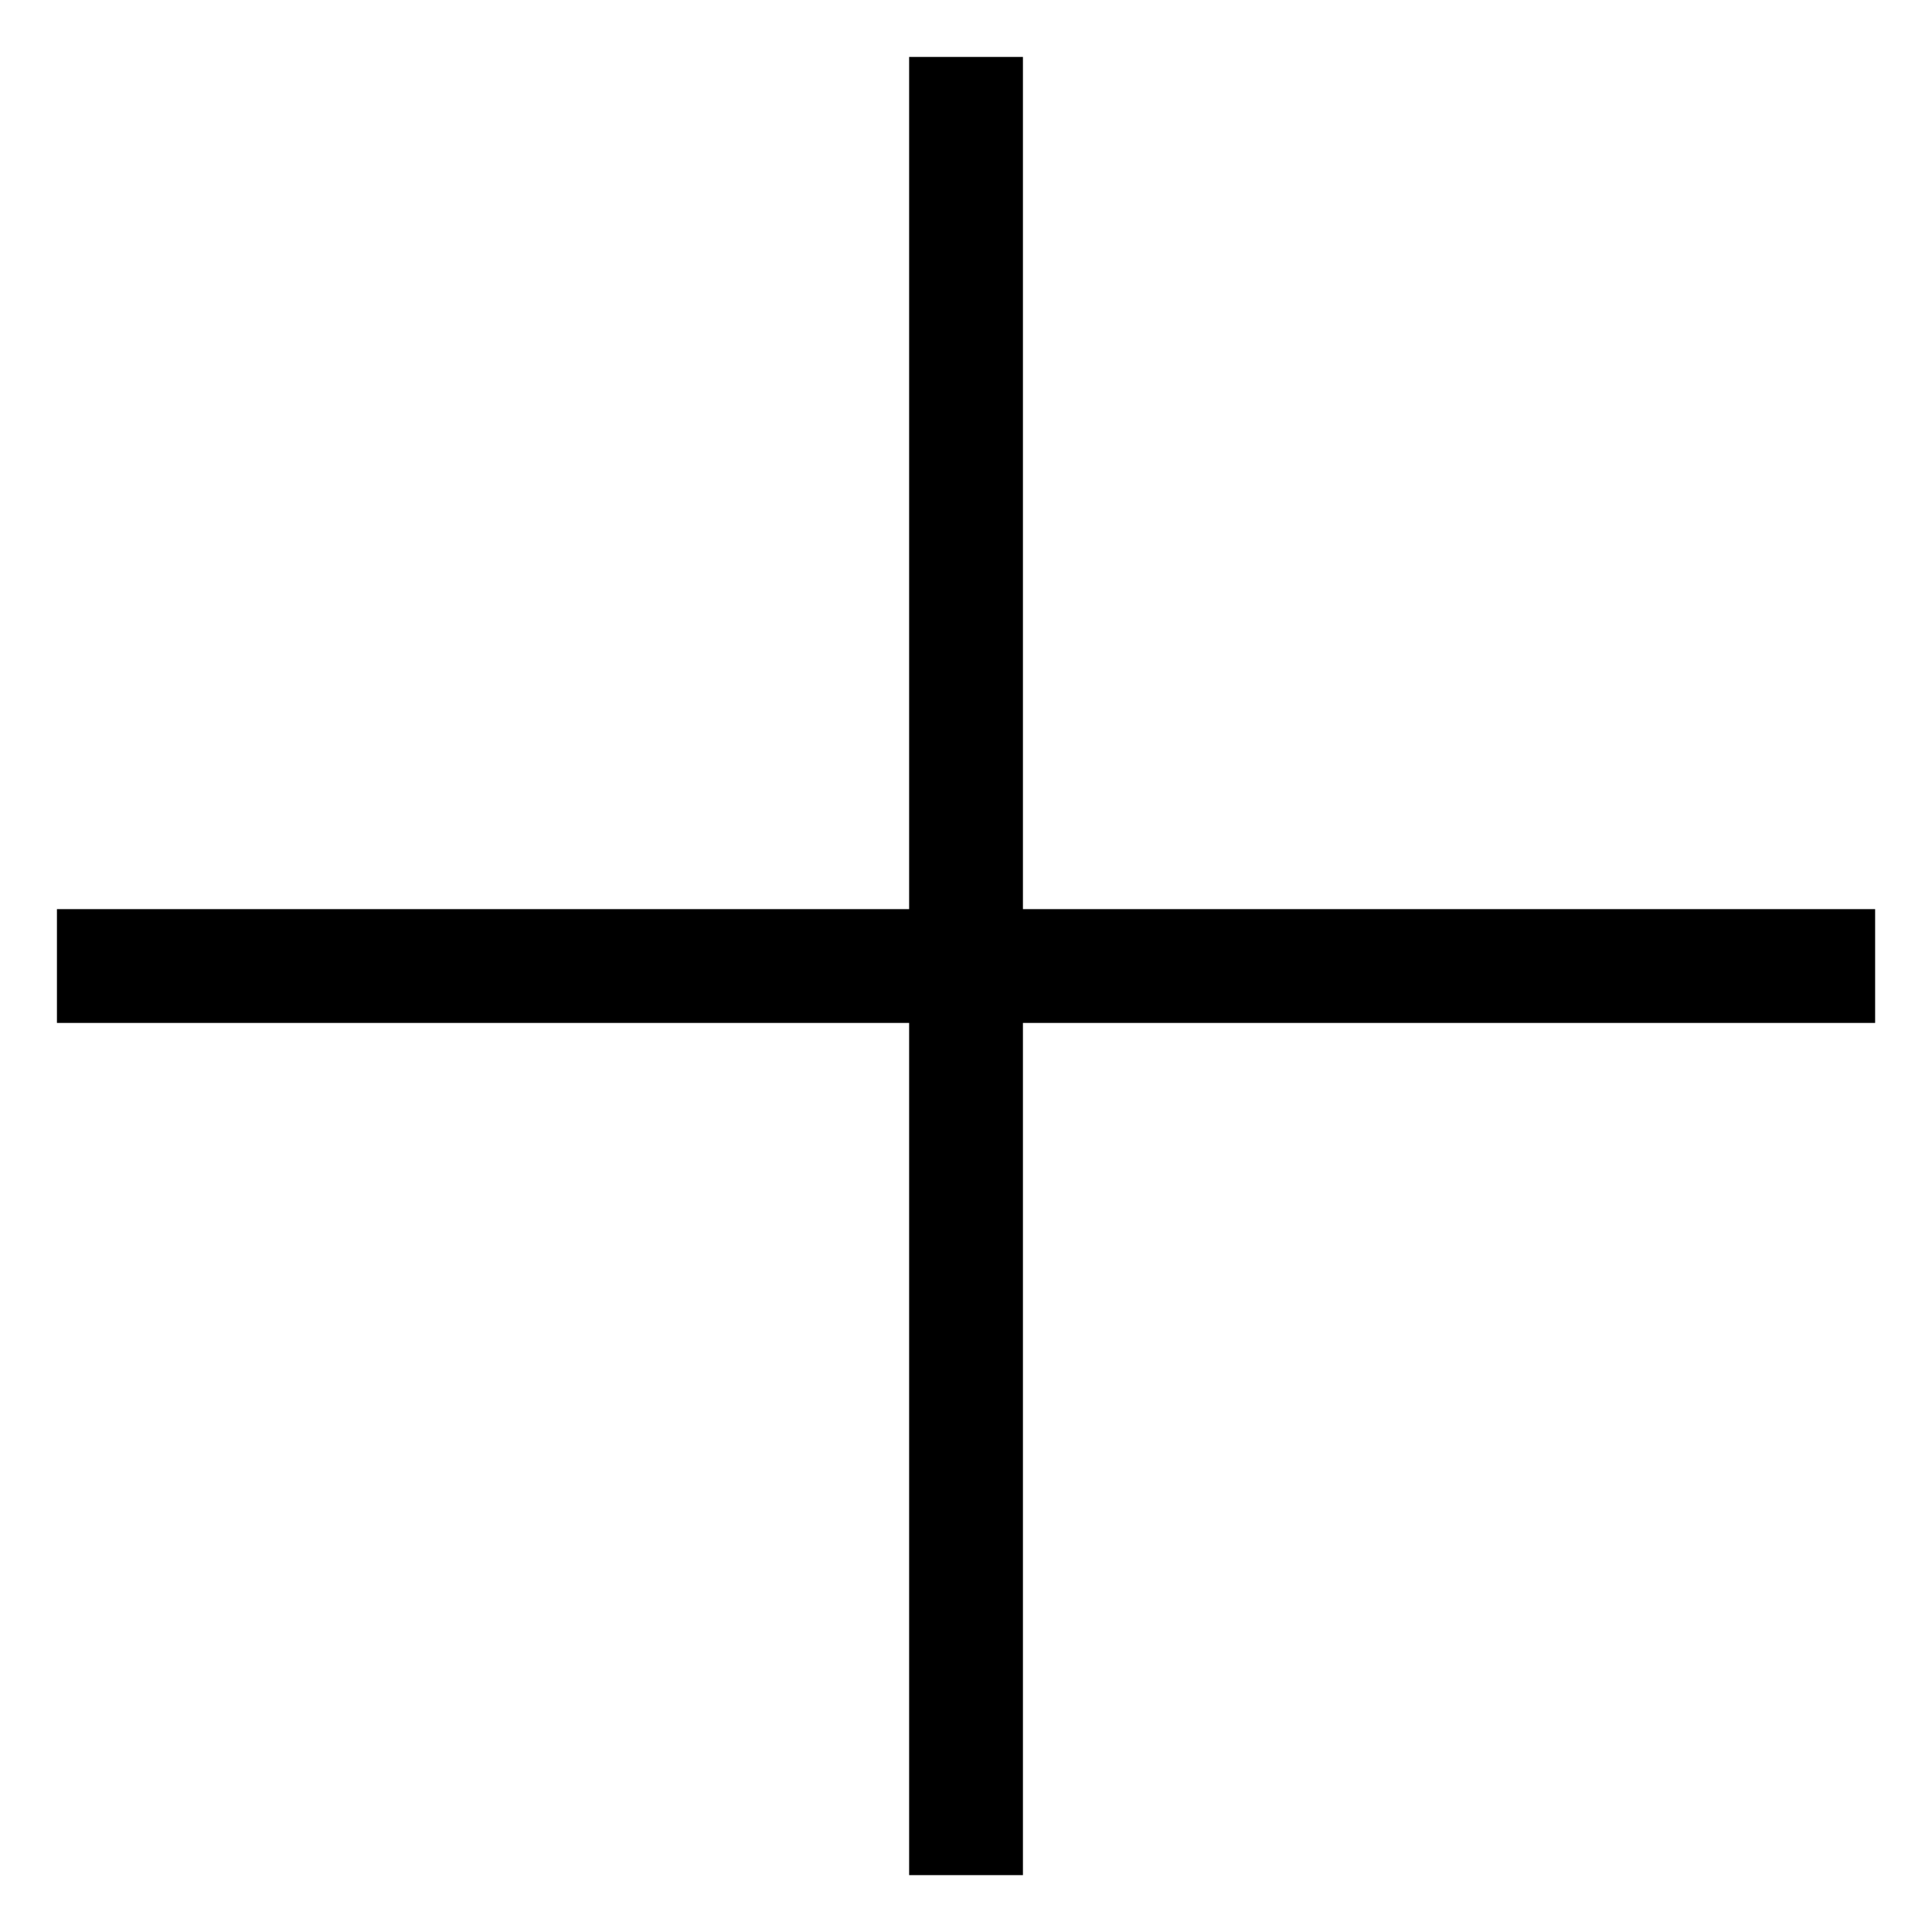
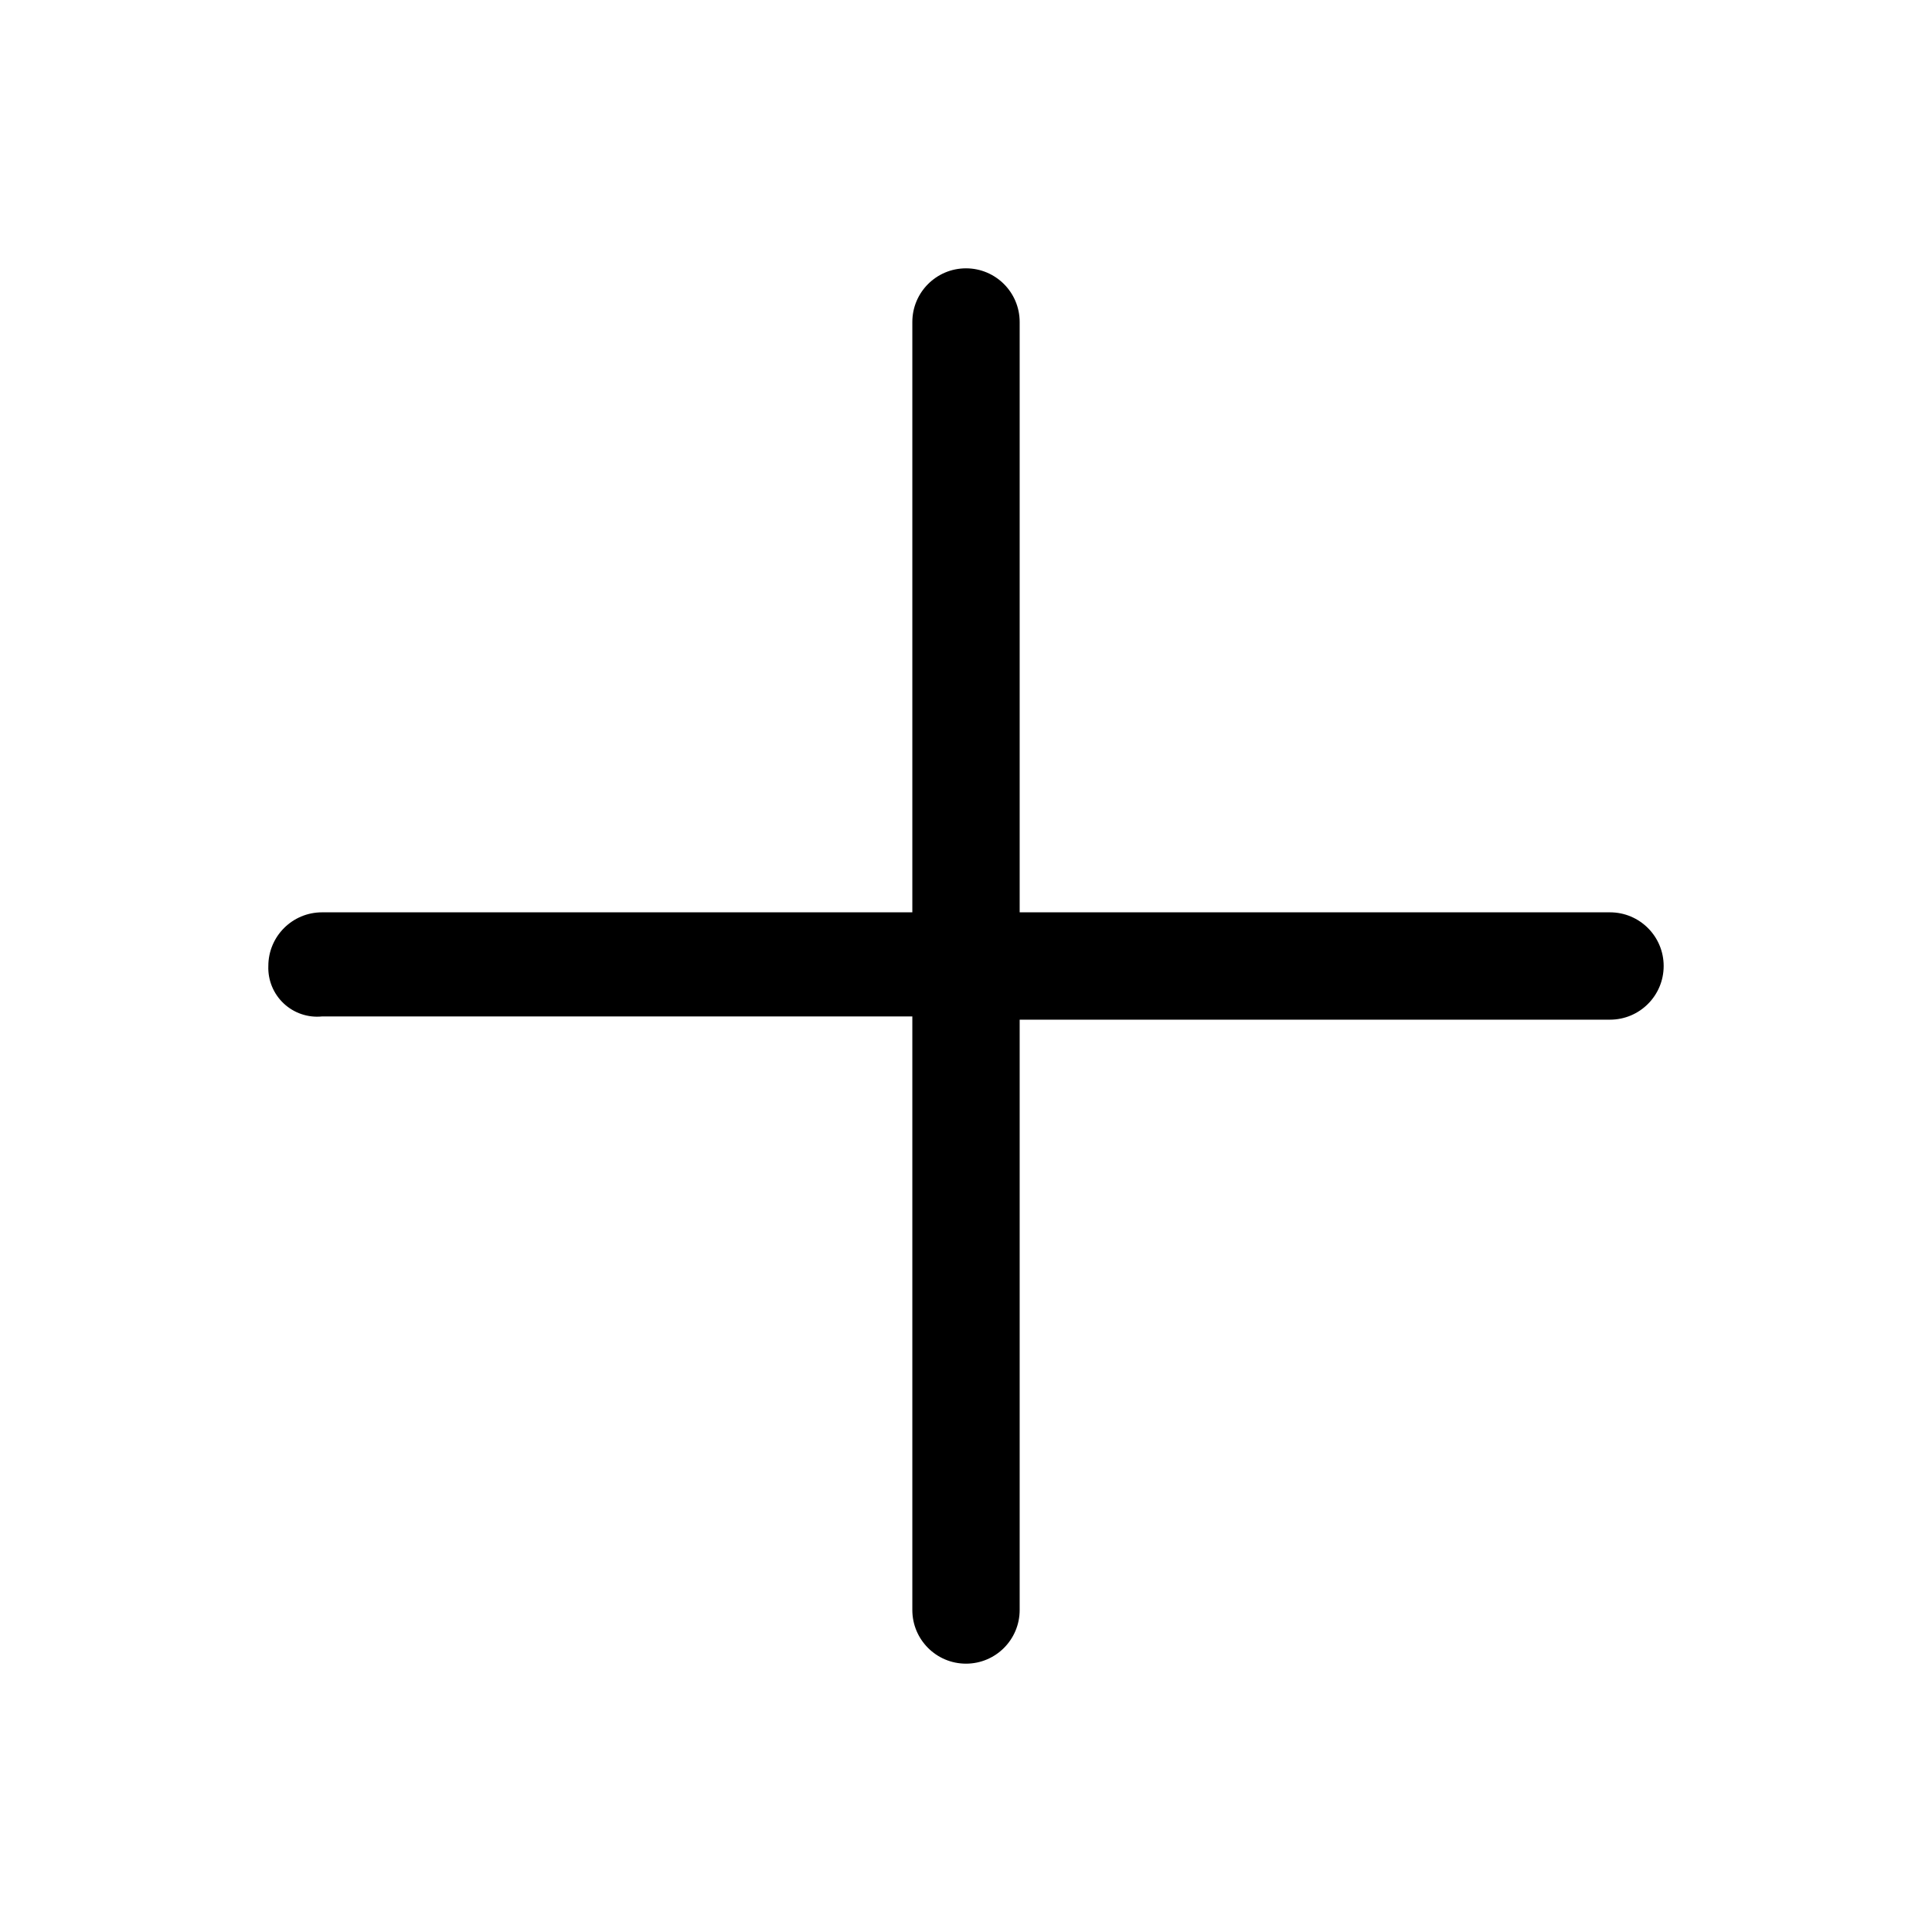
- <svg xmlns="http://www.w3.org/2000/svg" version="1.1" width="32" height="32" viewBox="0 0 32 32">
-   <path d="M16.943 0.943h-1.885v14.115h-14.115v1.885h14.115v14.115h1.885v-14.115h14.115v-1.885h-14.115v-14.115z" />
+ <svg xmlns="http://www.w3.org/2000/svg" width="36px" height="36px" viewBox="0 0 36 36" version="1.1" preserveAspectRatio="xMidYMid meet">
+   <path class="clr-i-outline clr-i-outline-path-1" d="M30,17H19V6a1,1,0,1,0-2,0V17H6a1,1,0,0,0-1,1,.91.91,0,0,0,1,.94H17V30a1,1,0,1,0,2,0V19H30a1,1,0,0,0,1-1A1,1,0,0,0,30,17Z" />
+   <rect x="0" y="0" width="36" height="36" fill-opacity="0" />
</svg>
